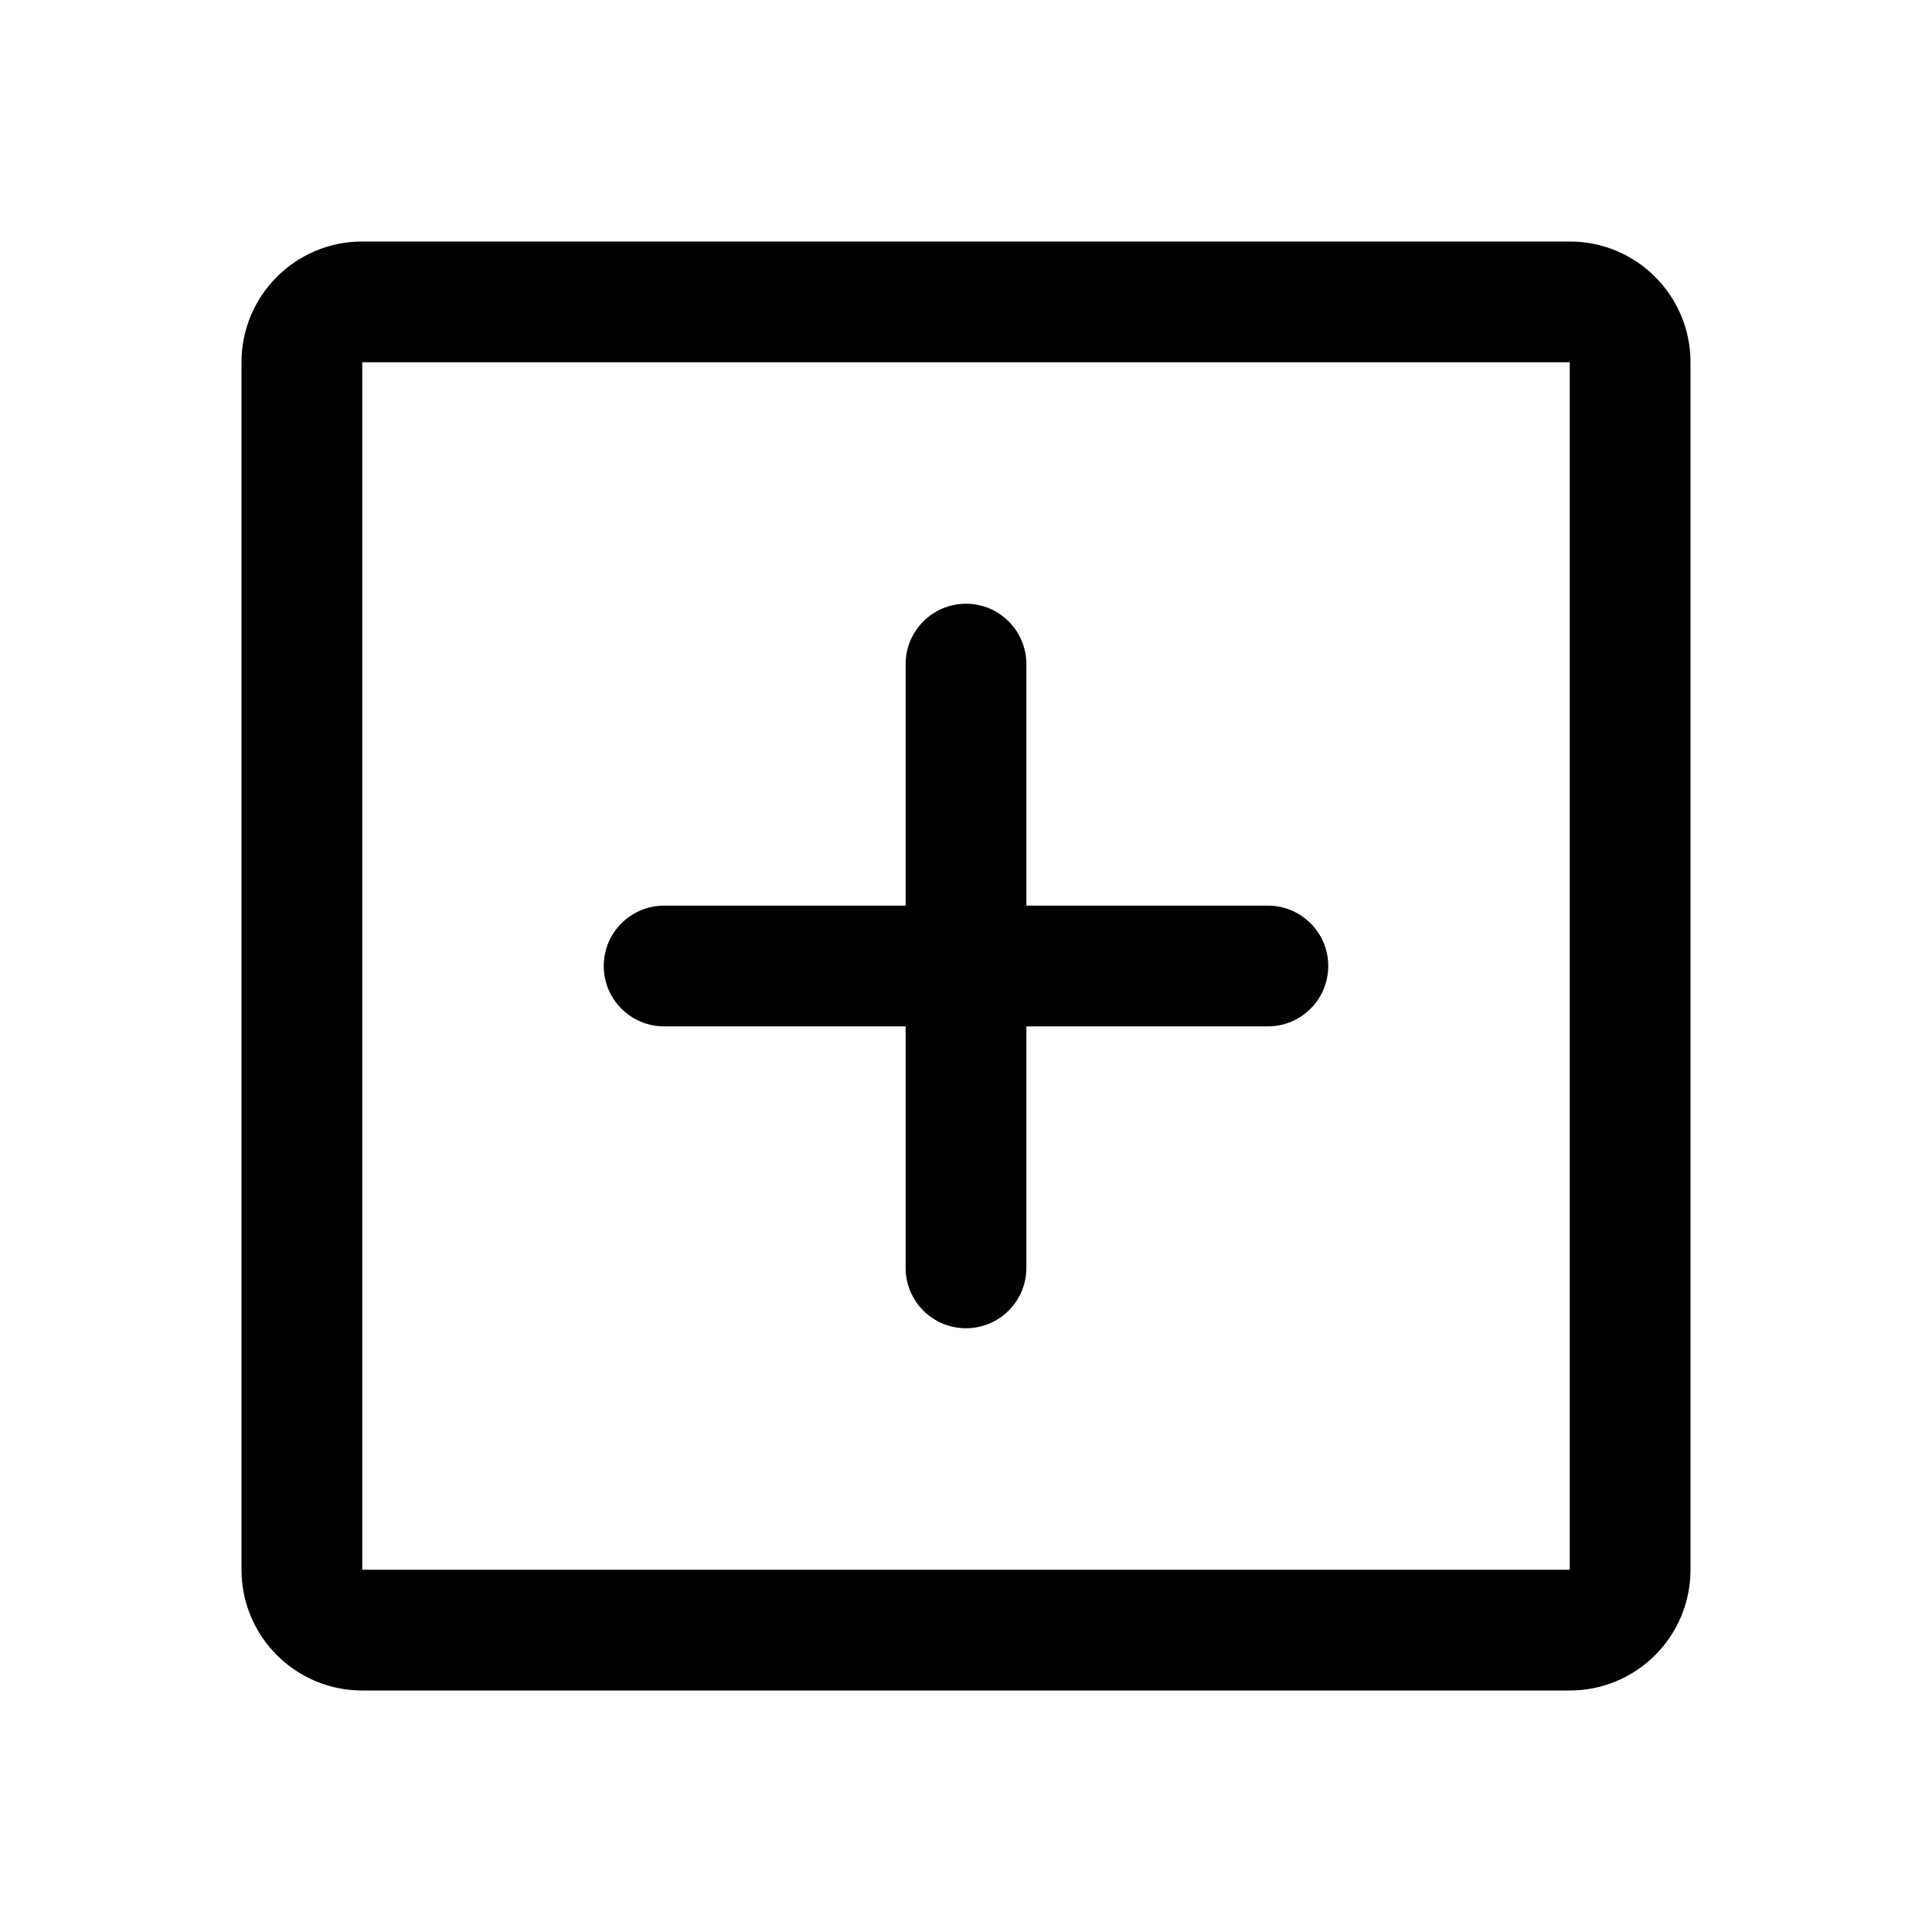
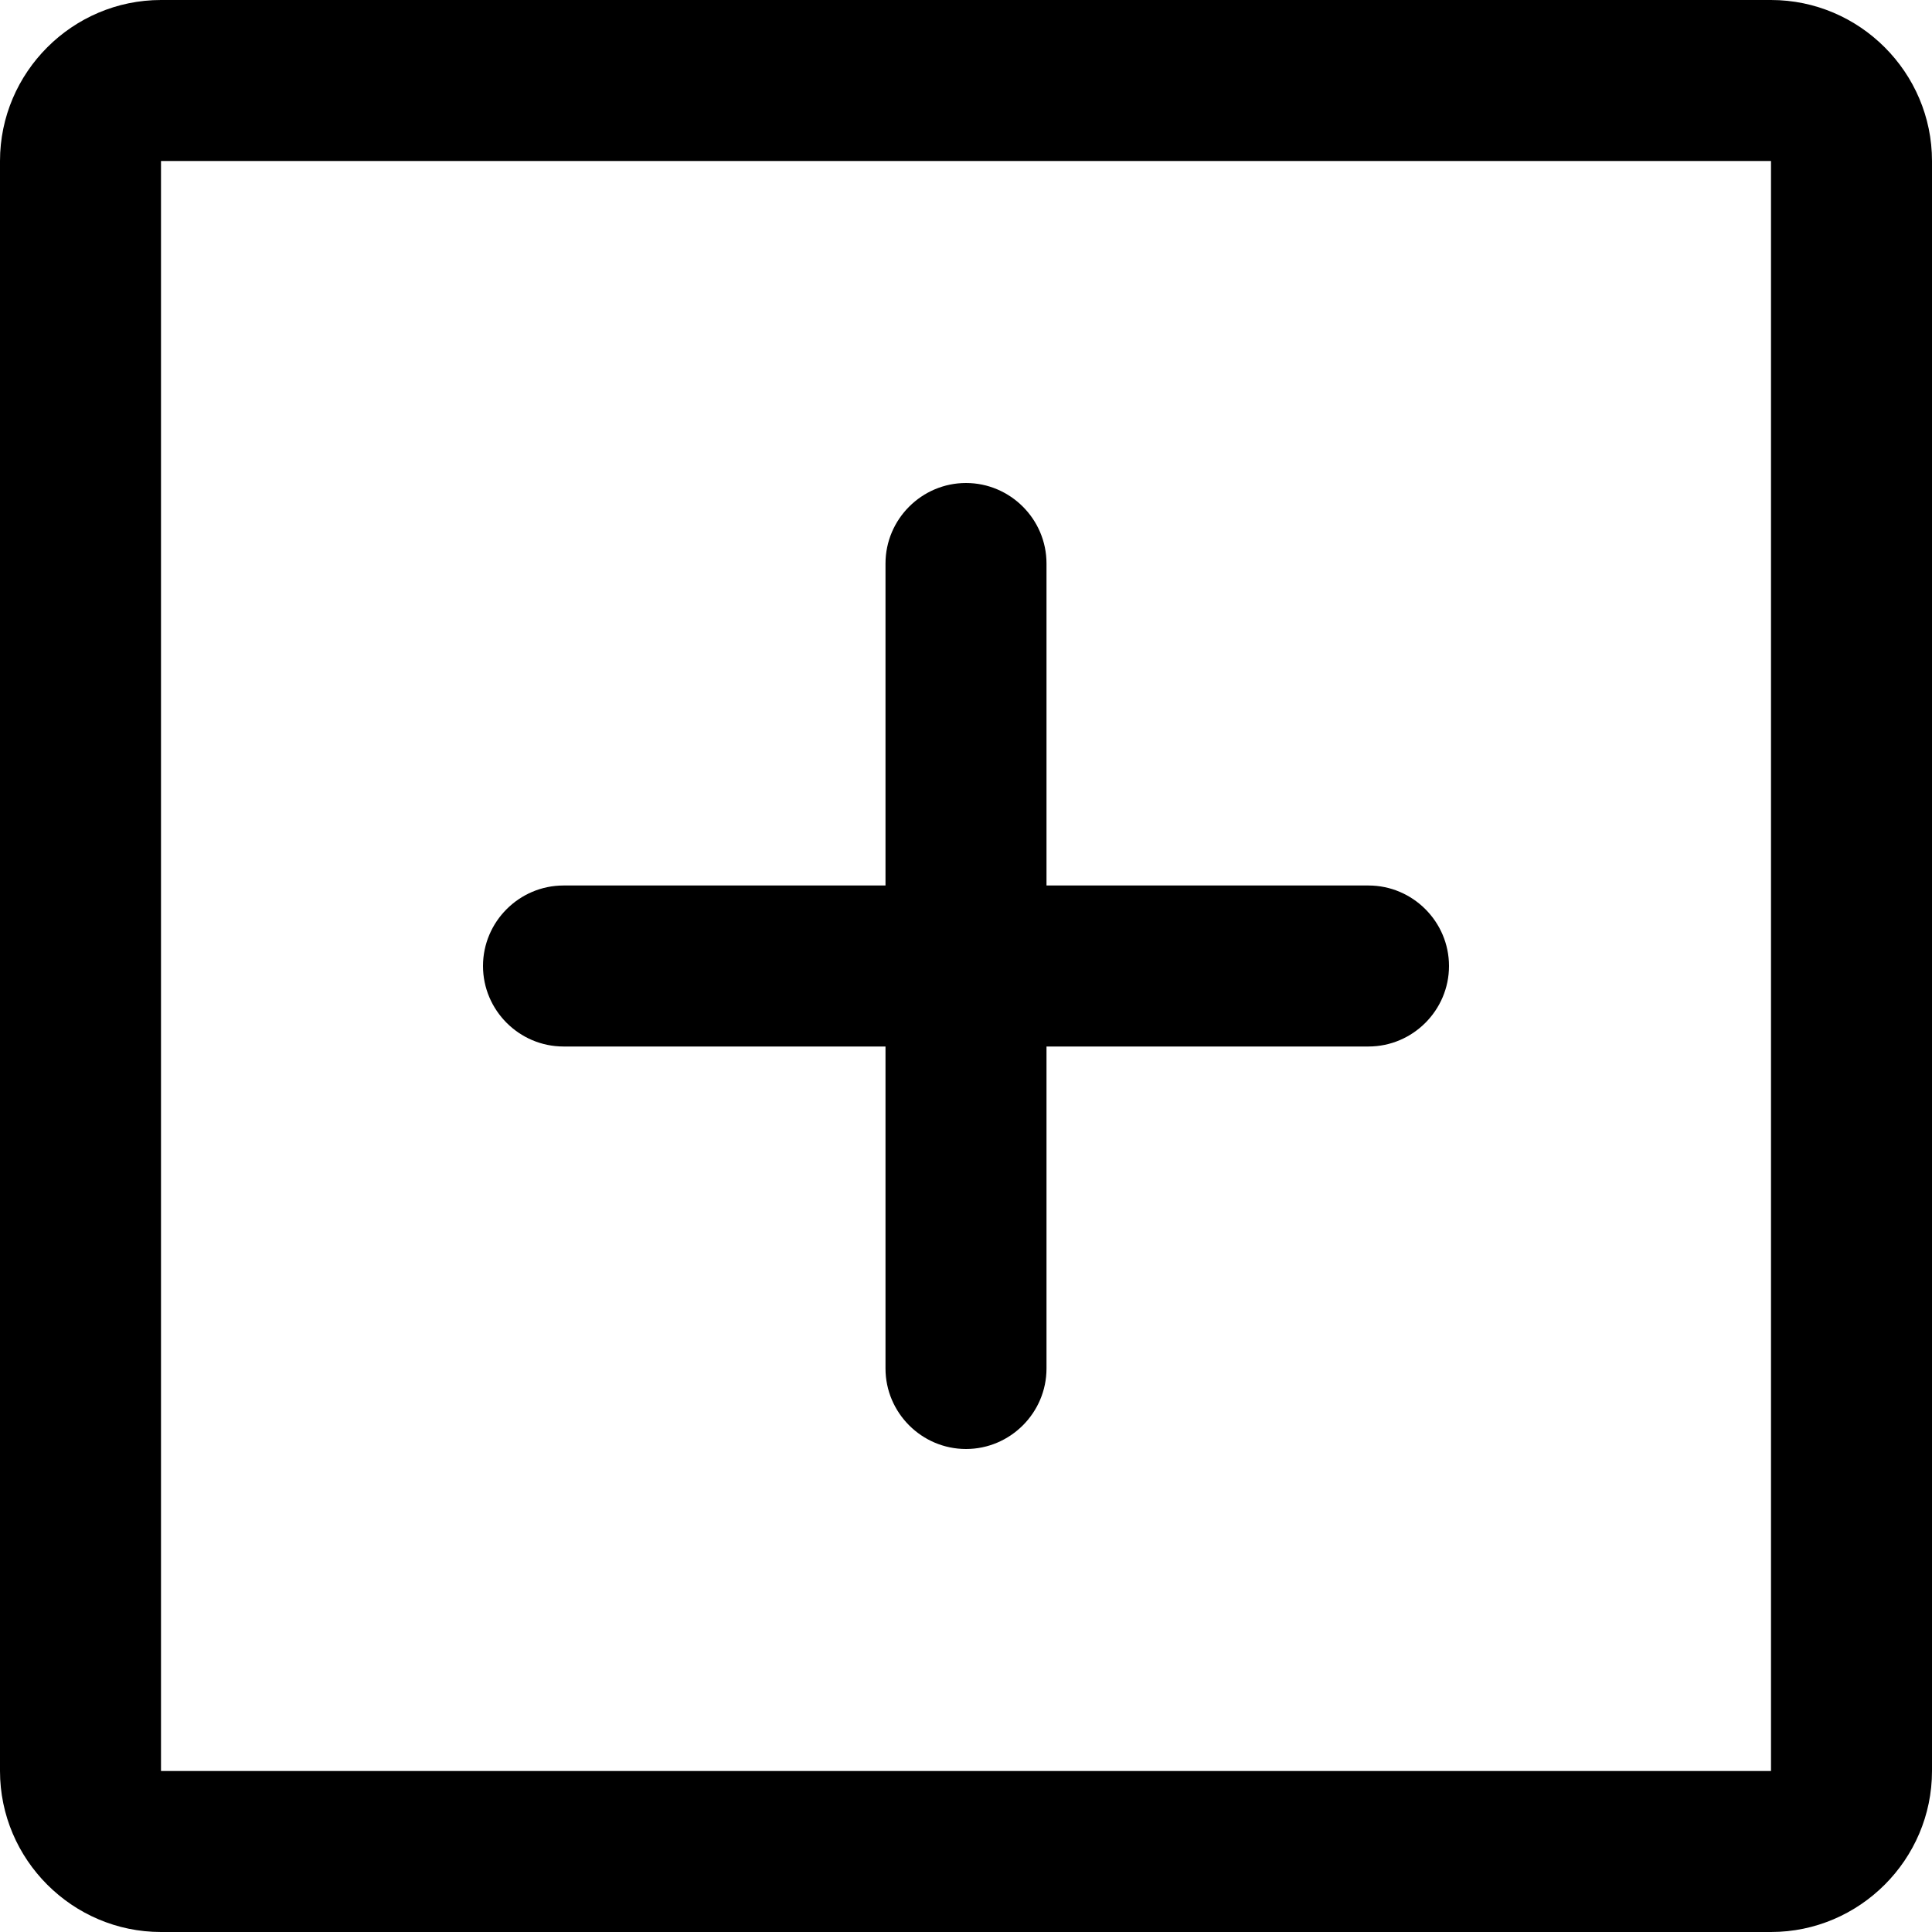
- <svg xmlns="http://www.w3.org/2000/svg" width="32" height="32" fill="#000000" viewBox="0 0 256 256">
-   <path d="M208,32H48A16,16,0,0,0,32,48V208a16,16,0,0,0,16,16H208a16,16,0,0,0,16-16V48A16,16,0,0,0,208,32Zm0,176H48V48H208V208Zm-32-80a8,8,0,0,1-8,8H136v32a8,8,0,0,1-16,0V136H88a8,8,0,0,1,0-16h32V88a8,8,0,0,1,16,0v32h32A8,8,0,0,1,176,128Z" />
+ <svg xmlns="http://www.w3.org/2000/svg" id="Layer_2" data-name="Layer 2" viewBox="0 0 24 24">
+   <g id="Layer_1-2" data-name="Layer 1">
+     <path d="m22,0H2C.9,0,0,.9,0,2v20c0,1.1.9,2,2,2h20c1.1,0,2-.9,2-2V2c0-1.1-.9-2-2-2Zm0,22H2V2h20v20Zm-4-10c0,.55-.45,1-1,1h-4v4c0,.55-.45,1-1,1s-1-.45-1-1v-4h-4c-.55,0-1-.45-1-1s.45-1,1-1h4v-4c0-.55.45-1,1-1s1,.45,1,1v4h4c.55,0,1,.45,1,1Z" />
+   </g>
</svg>
